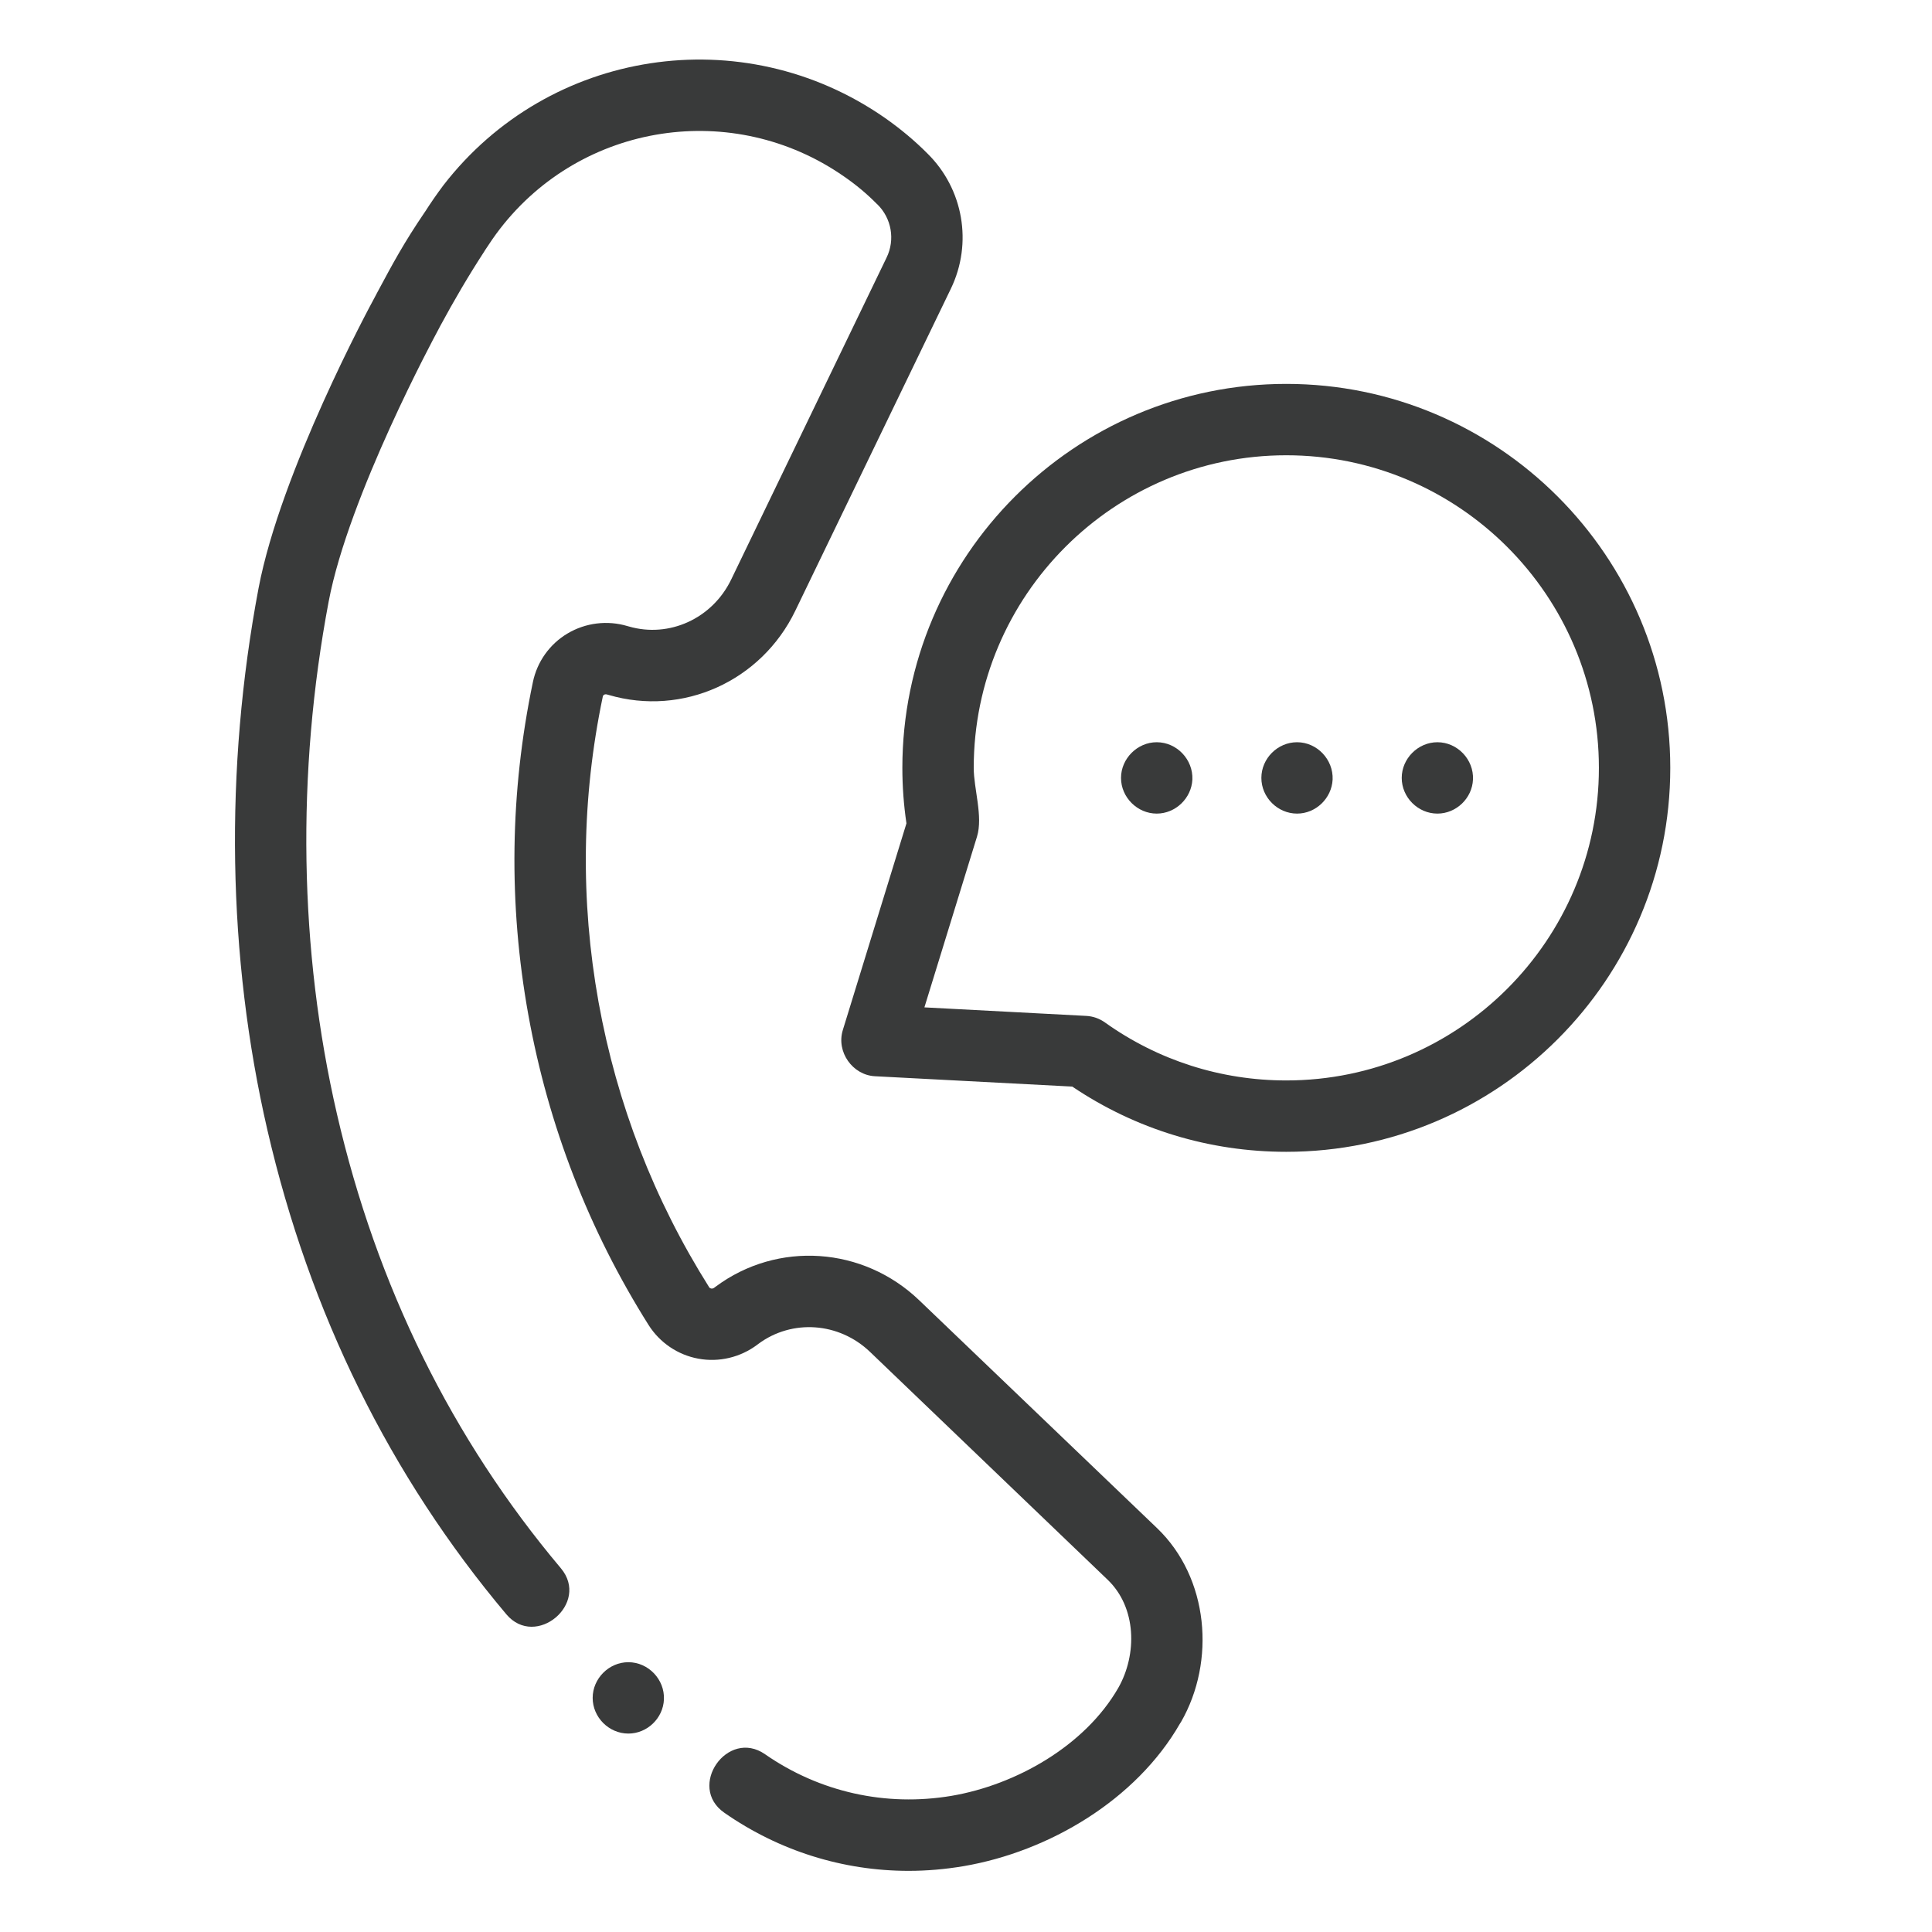
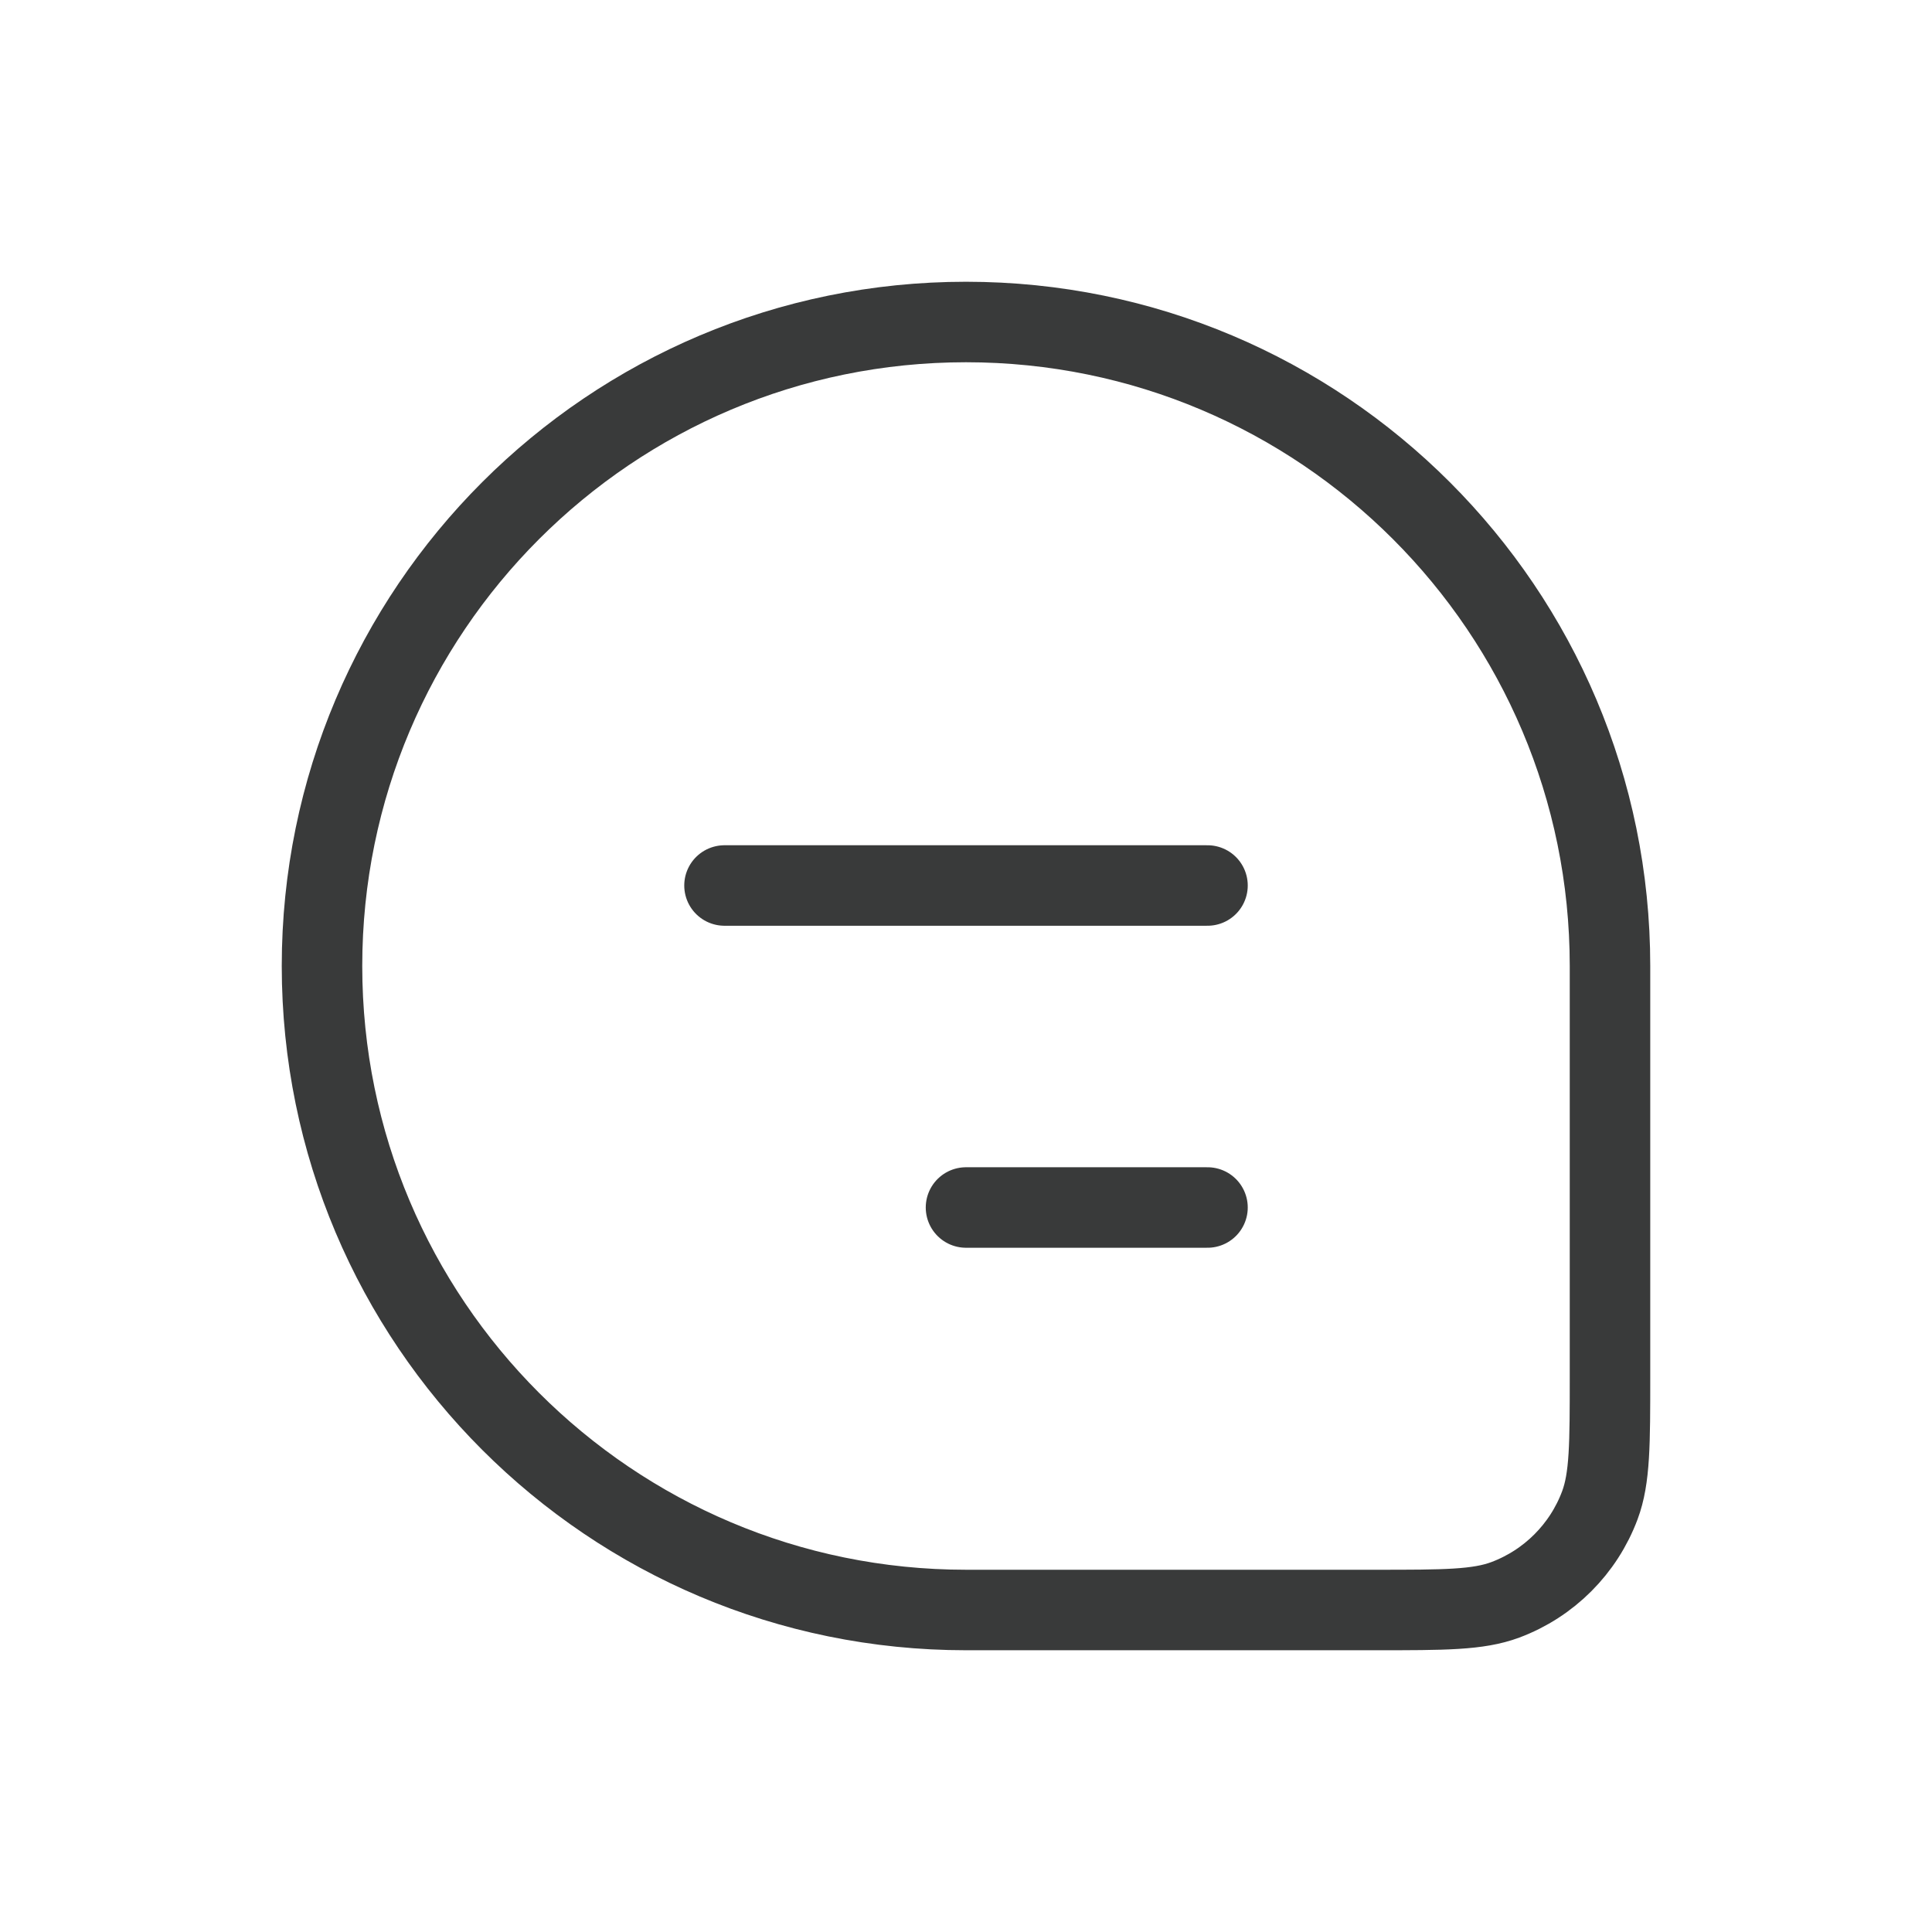
- <svg xmlns="http://www.w3.org/2000/svg" width="17" height="17" viewBox="0 0 17 17" fill="none">
-   <path d="M10.182 13.447L8.09 11.443C7.596 10.968 6.842 10.917 6.298 11.321C6.298 11.322 6.296 11.323 6.295 11.323L6.286 11.33C6.275 11.339 6.265 11.339 6.258 11.338C6.245 11.335 6.24 11.328 6.239 11.325C5.755 10.557 5.429 9.714 5.267 8.819C5.106 7.923 5.118 7.018 5.304 6.13C5.304 6.127 5.306 6.119 5.316 6.113C5.323 6.109 5.332 6.108 5.341 6.111L5.356 6.115C6.008 6.306 6.699 5.994 6.998 5.374L8.367 2.54C8.56 2.14 8.477 1.663 8.162 1.352C8.05 1.239 7.922 1.132 7.783 1.035C6.534 0.168 4.829 0.429 3.901 1.631C3.844 1.707 3.79 1.785 3.739 1.865L3.738 1.866C3.552 2.14 3.46 2.312 3.321 2.571L3.292 2.626C3.258 2.688 2.47 4.148 2.275 5.176C1.974 6.77 2.001 8.419 2.353 9.944C2.725 11.555 3.432 12.988 4.455 14.204C4.714 14.512 5.195 14.108 4.935 13.799C3.977 12.661 3.314 11.316 2.965 9.803C2.632 8.362 2.607 6.802 2.892 5.293C3.068 4.361 3.836 2.94 3.844 2.925L3.874 2.868C3.996 2.642 4.123 2.425 4.263 2.21L4.265 2.206C4.308 2.14 4.352 2.075 4.4 2.013C5.123 1.078 6.451 0.875 7.424 1.551C7.533 1.626 7.631 1.708 7.716 1.795C7.717 1.796 7.718 1.797 7.72 1.798C7.845 1.921 7.878 2.109 7.801 2.267L6.433 5.101C6.267 5.443 5.888 5.616 5.532 5.512L5.521 5.509C5.344 5.456 5.152 5.48 4.994 5.574C4.837 5.667 4.726 5.823 4.689 6.002C4.487 6.969 4.473 7.954 4.649 8.93C4.825 9.905 5.181 10.824 5.707 11.659C5.805 11.814 5.964 11.922 6.144 11.955C6.326 11.989 6.515 11.944 6.664 11.832L6.673 11.825C6.97 11.605 7.383 11.634 7.656 11.896L9.747 13.901C10.002 14.146 10.007 14.558 9.84 14.852C9.546 15.363 8.938 15.706 8.372 15.802C7.795 15.899 7.213 15.77 6.732 15.436C6.401 15.206 6.042 15.721 6.374 15.951C6.856 16.287 7.419 16.462 7.995 16.462C8.155 16.462 8.316 16.448 8.477 16.421C9.229 16.293 9.998 15.838 10.384 15.164L10.392 15.152C10.699 14.617 10.636 13.883 10.182 13.447Z" fill="#393A3A" />
-   <path d="M11.318 3.378C9.456 3.378 7.94 4.894 7.94 6.757C7.94 6.919 7.952 7.083 7.976 7.245L7.416 9.064C7.357 9.256 7.502 9.46 7.699 9.47L9.435 9.561C9.993 9.937 10.642 10.135 11.318 10.135C13.181 10.135 14.697 8.619 14.697 6.757C14.697 4.894 13.181 3.378 11.318 3.378ZM11.318 9.507C10.742 9.507 10.19 9.33 9.723 8.997C9.674 8.962 9.617 8.942 9.557 8.939L8.134 8.864L8.597 7.361C8.651 7.184 8.568 6.94 8.568 6.757C8.568 5.24 9.802 4.006 11.318 4.006C12.835 4.006 14.069 5.24 14.069 6.757C14.069 8.273 12.835 9.507 11.318 9.507Z" fill="#393A3A" />
-   <path d="M10.178 6.531C10.008 6.531 9.864 6.675 9.864 6.845C9.864 7.016 10.008 7.159 10.178 7.159C10.344 7.159 10.484 7.024 10.492 6.859C10.499 6.683 10.355 6.531 10.178 6.531Z" fill="#393A3A" />
-   <path d="M5.529 14.626C5.358 14.626 5.215 14.77 5.215 14.94C5.215 15.111 5.358 15.254 5.529 15.254C5.695 15.254 5.835 15.119 5.842 14.954C5.85 14.778 5.705 14.626 5.529 14.626Z" fill="#393A3A" />
-   <path d="M11.413 6.531C11.242 6.531 11.099 6.674 11.099 6.845C11.099 7.016 11.242 7.159 11.413 7.159C11.579 7.159 11.718 7.024 11.726 6.859C11.733 6.683 11.589 6.531 11.413 6.531Z" fill="#393A3A" />
-   <path d="M12.648 6.531C12.477 6.531 12.334 6.675 12.334 6.845C12.334 7.016 12.477 7.159 12.648 7.159C12.814 7.159 12.954 7.024 12.961 6.859C12.969 6.683 12.824 6.531 12.648 6.531Z" fill="#393A3A" />
+ <svg xmlns="http://www.w3.org/2000/svg" width="24" height="24" viewBox="0 0 24 24" fill="none">
+   <path d="M4 12C4 7.582 7.582 4 12 4V4C16.418 4 20 7.582 20 12V17.091C20 17.938 20 18.361 19.874 18.699C19.671 19.242 19.242 19.671 18.699 19.874C18.361 20 17.938 20 17.091 20H12C7.582 20 4 16.418 4 12V12Z" stroke="#393A3A" />
+   <path d="M9 11L15 11" stroke="#393A3A" stroke-linecap="round" stroke-linejoin="round" />
+   <path d="M12 15H15" stroke="#393A3A" stroke-linecap="round" stroke-linejoin="round" />
</svg>
